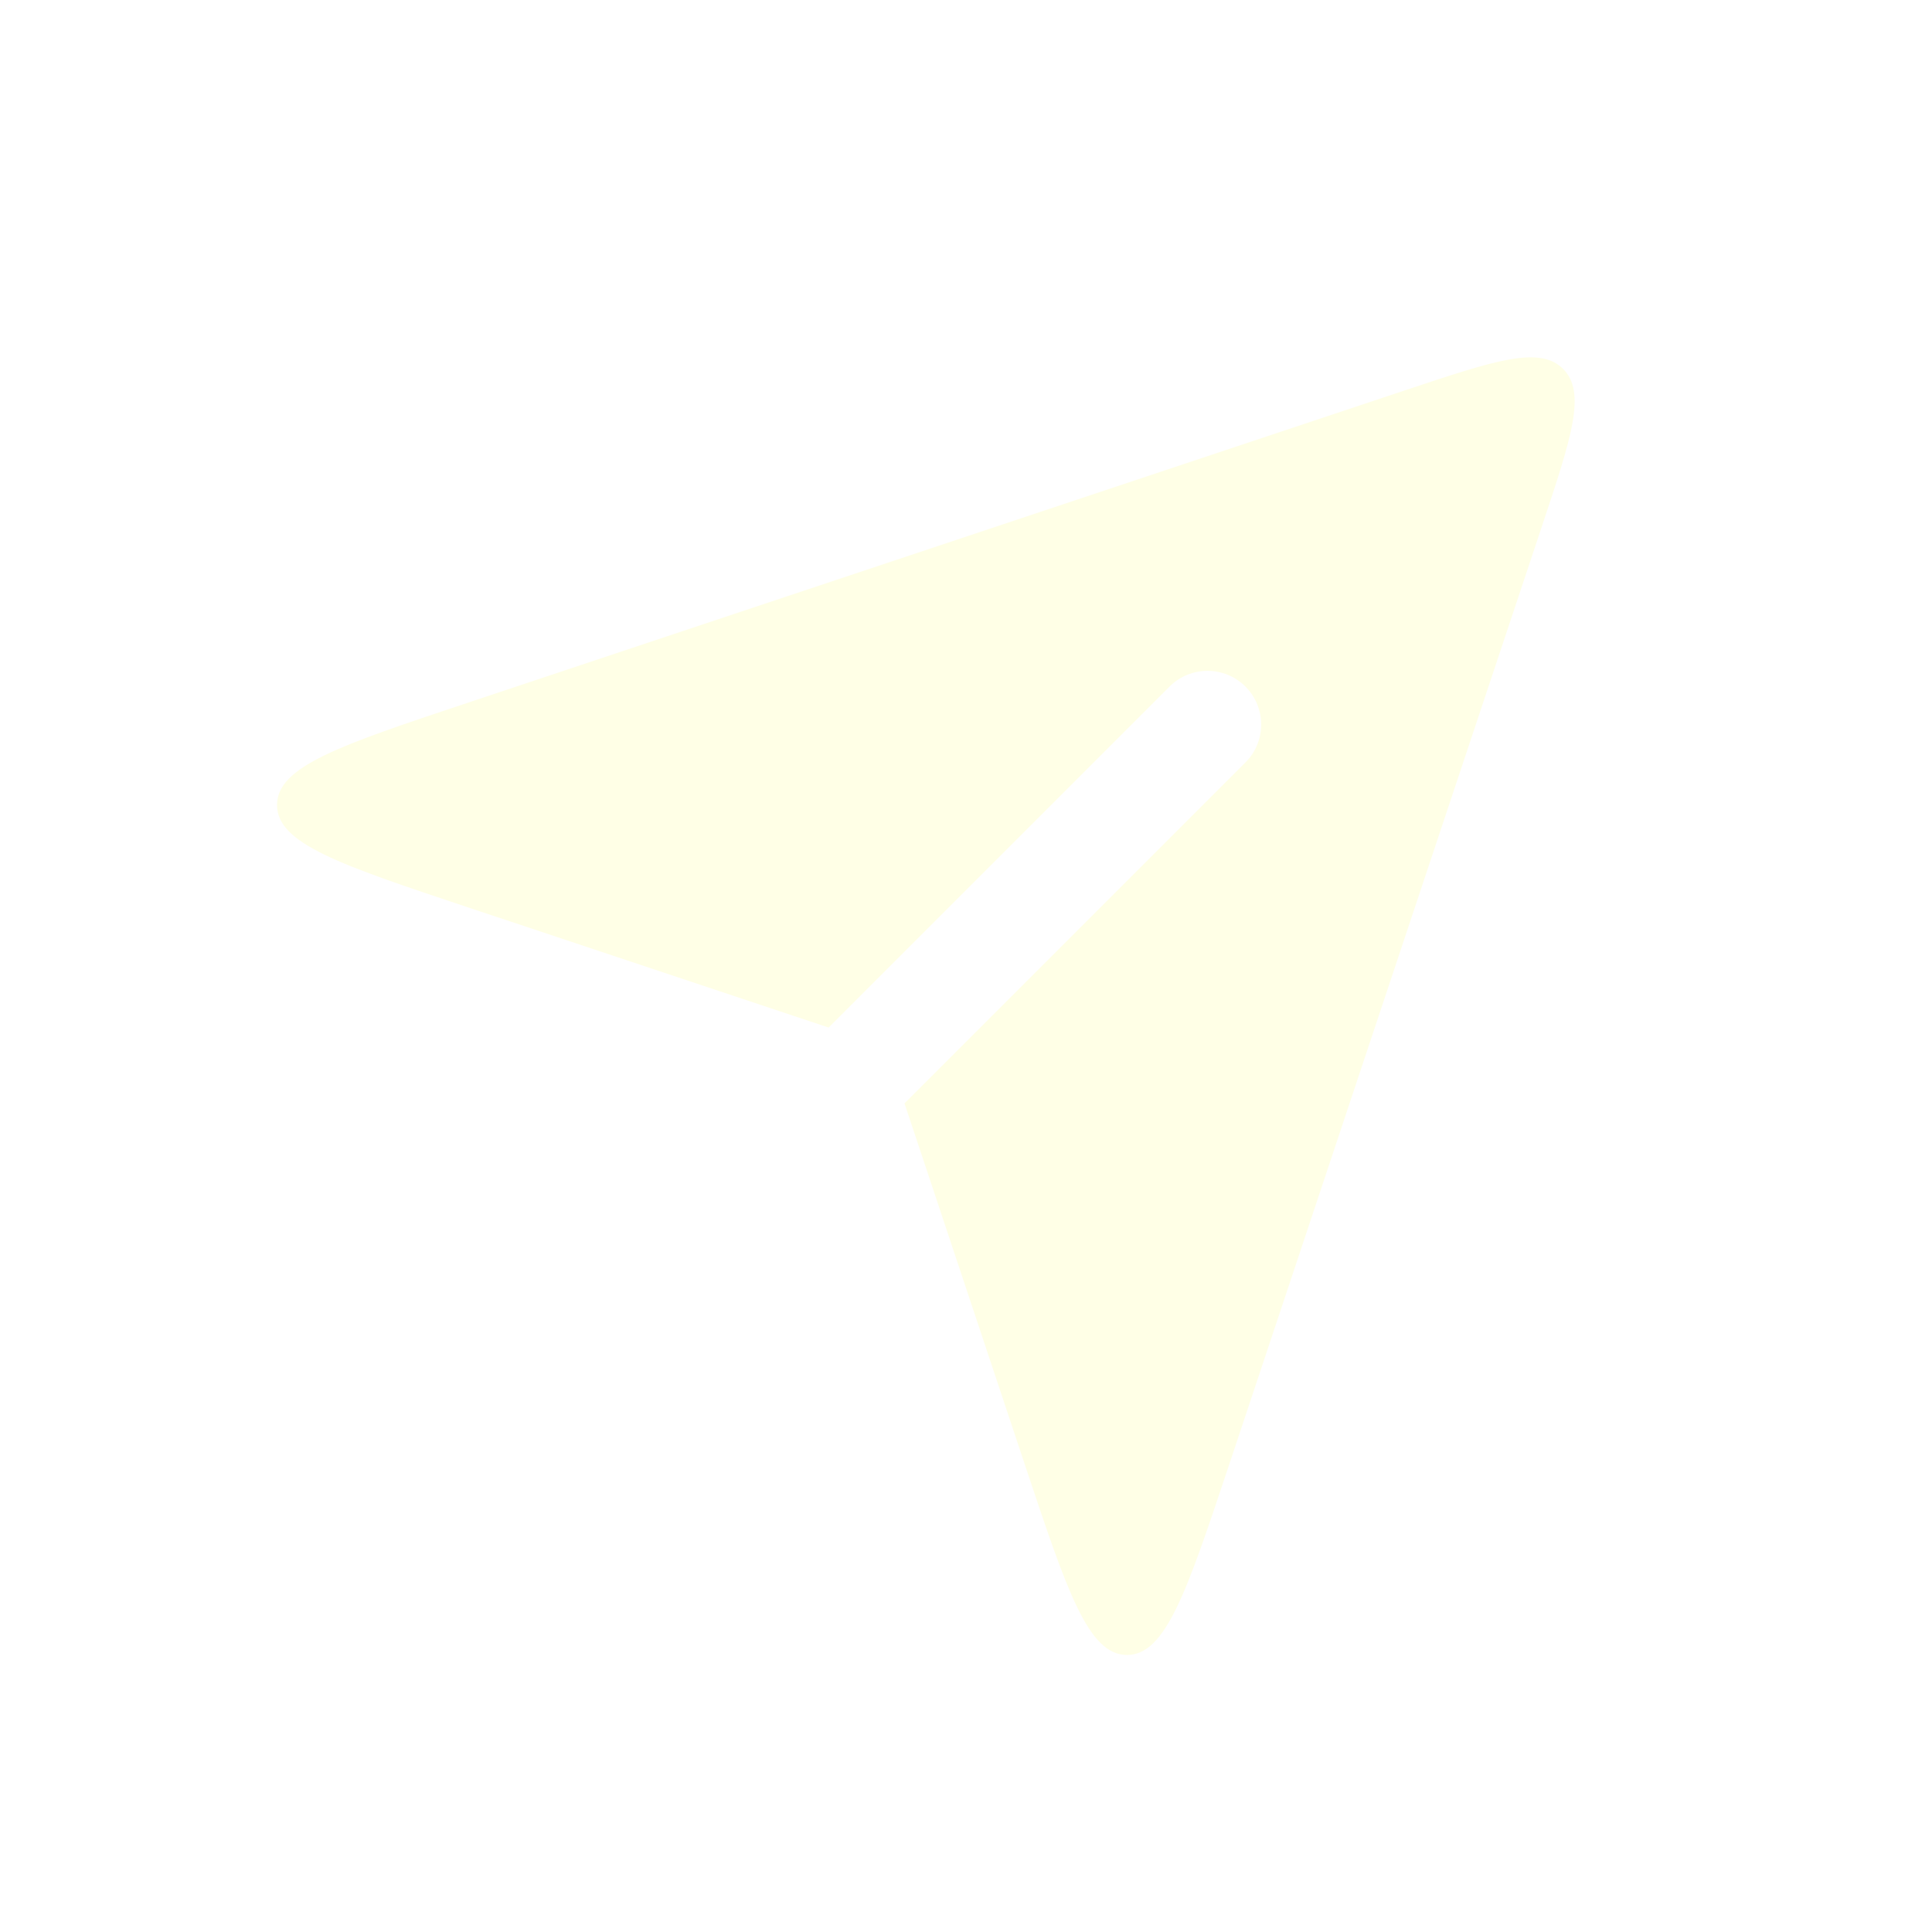
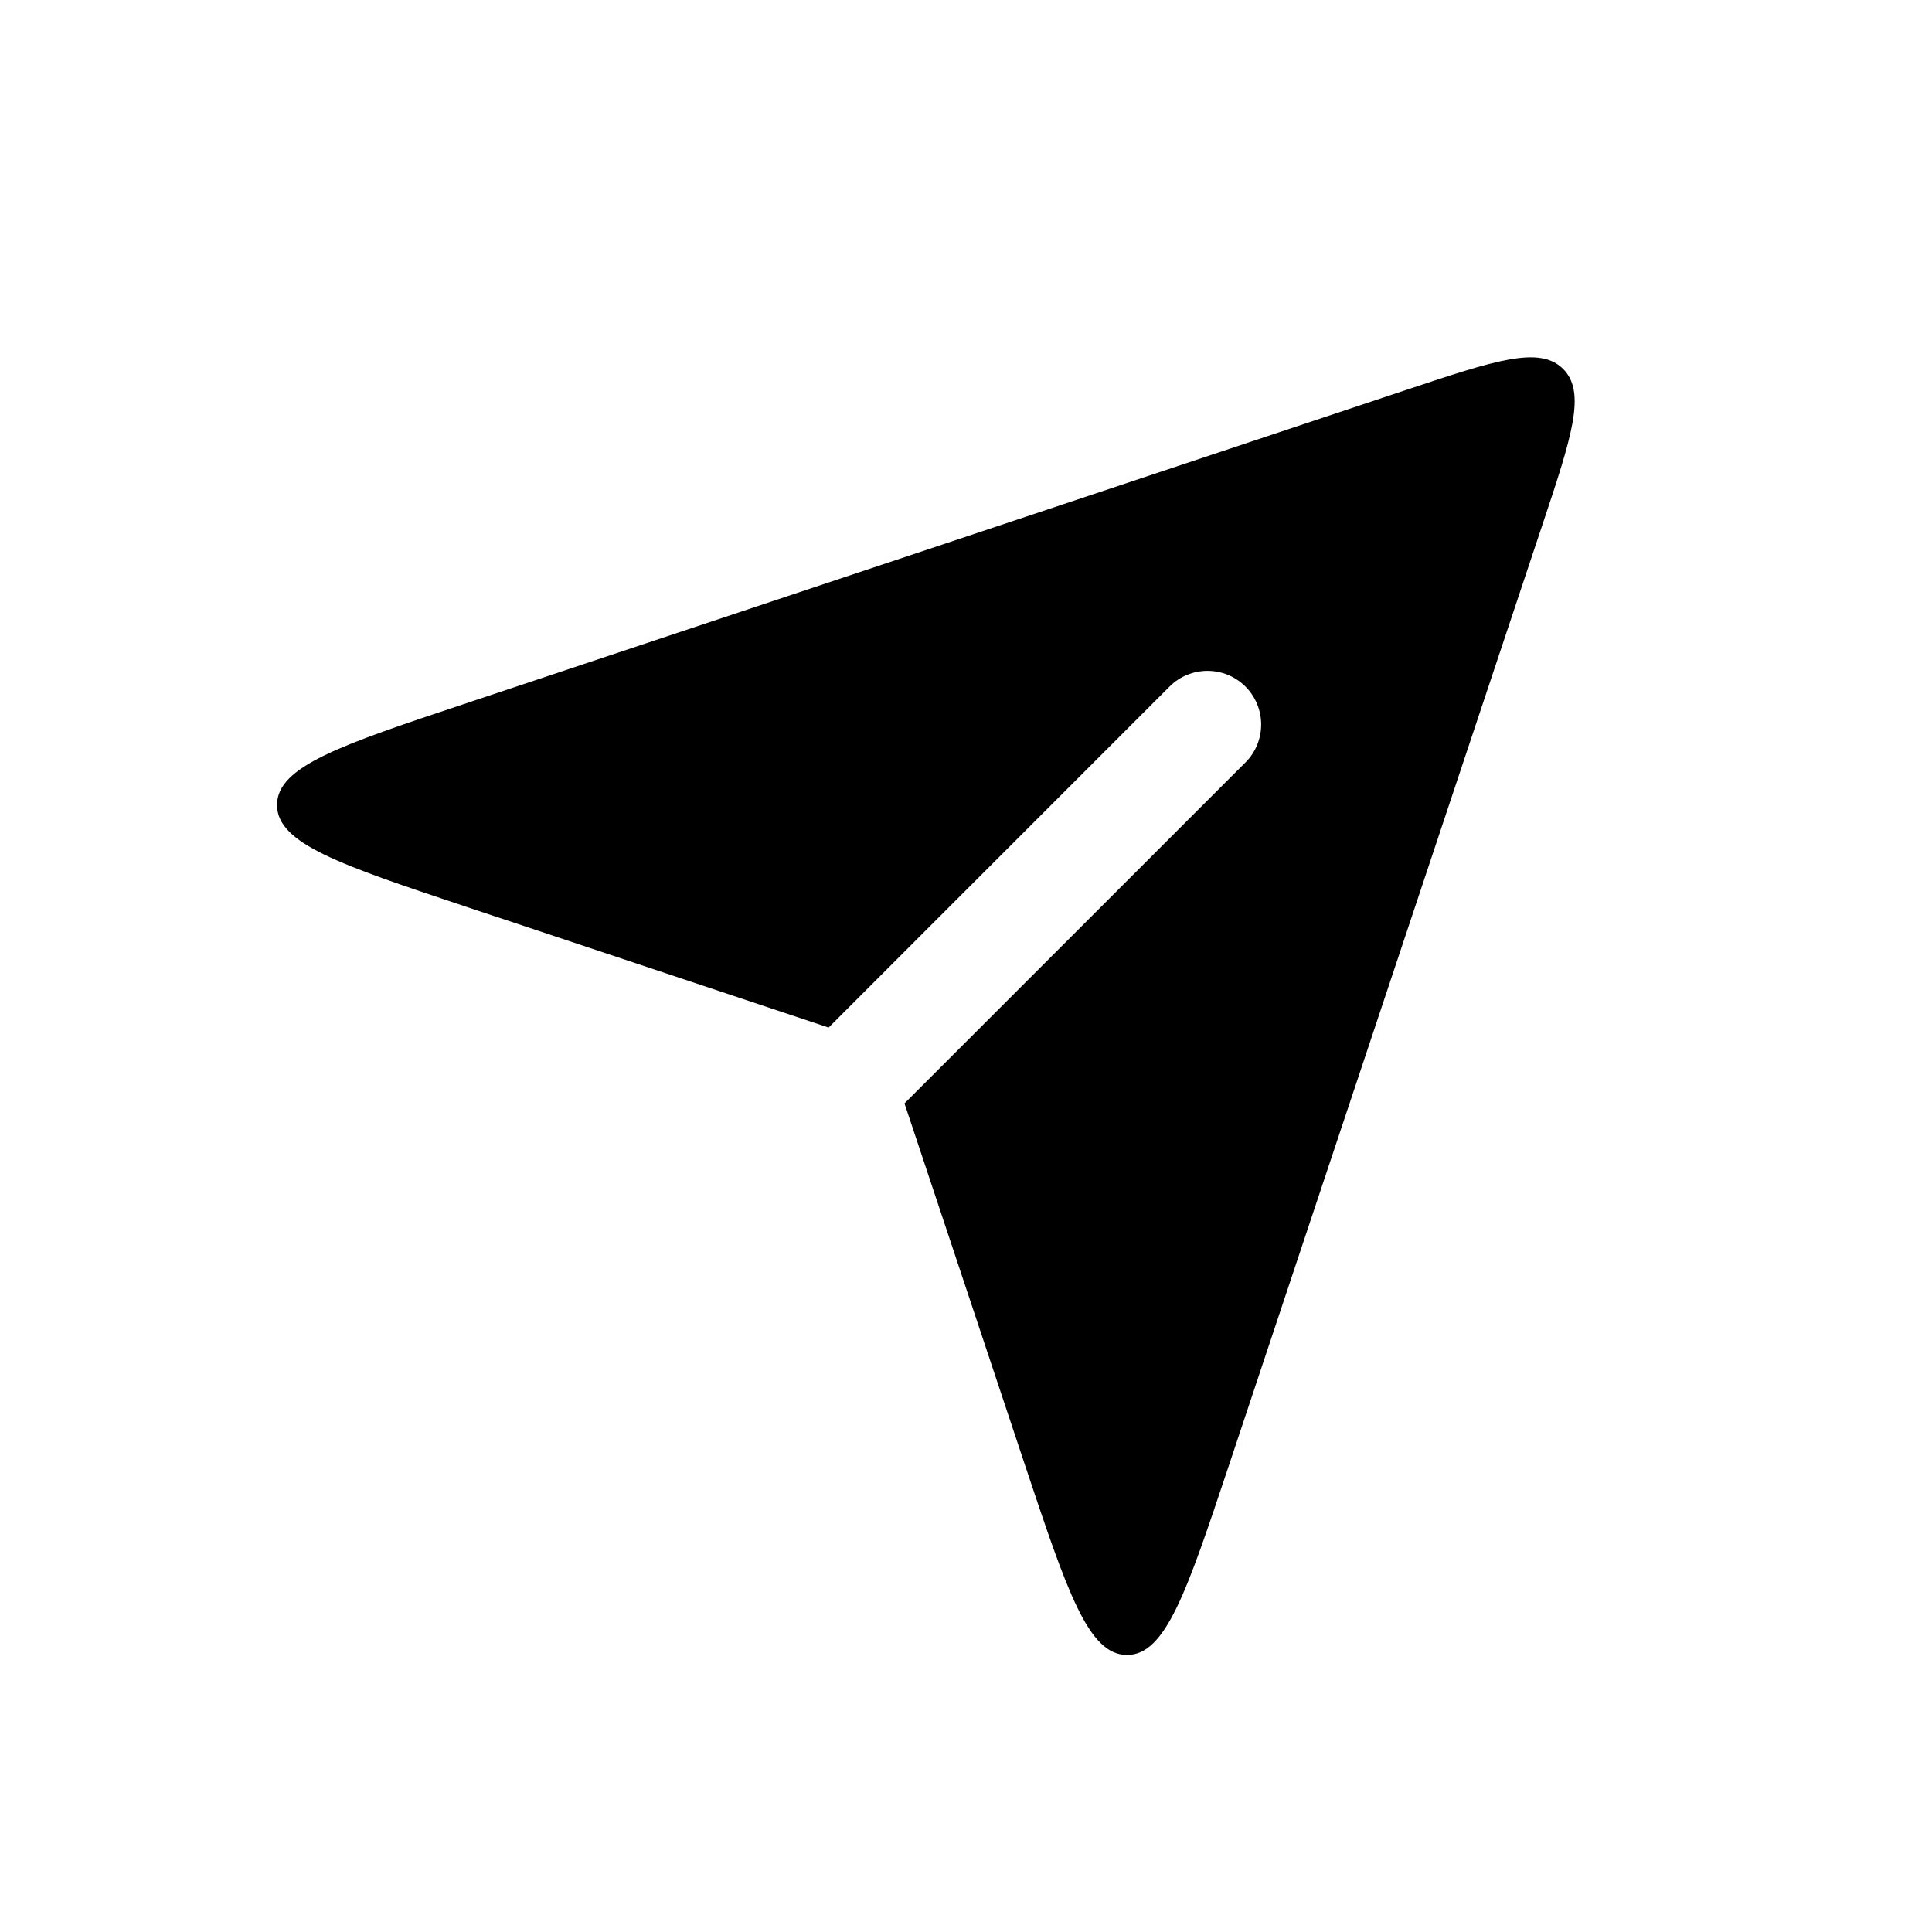
<svg xmlns="http://www.w3.org/2000/svg" width="36" height="36" viewBox="0 0 36 36" fill="none">
-   <path d="M26.205 7.265C27.861 6.713 28.689 6.437 29.126 6.874C29.563 7.311 29.287 8.14 28.735 9.795L22.898 27.308C22.113 29.661 21.721 30.838 21 30.838C20.279 30.838 19.887 29.661 19.102 27.308L16.854 20.56L23.207 14.207C23.598 13.817 23.597 13.184 23.207 12.793C22.817 12.403 22.183 12.403 21.793 12.793L15.44 19.147L8.692 16.898C6.339 16.113 5.162 15.721 5.162 15C5.162 14.28 6.339 13.887 8.692 13.103L26.205 7.265Z" fill="#FFFFE6" />
+   <path d="M26.205 7.265C27.861 6.713 28.689 6.437 29.126 6.874C29.563 7.311 29.287 8.14 28.735 9.795L22.898 27.308C22.113 29.661 21.721 30.838 21 30.838C20.279 30.838 19.887 29.661 19.102 27.308L16.854 20.56L23.207 14.207C23.598 13.817 23.597 13.184 23.207 12.793C22.817 12.403 22.183 12.403 21.793 12.793L15.44 19.147L8.692 16.898C6.339 16.113 5.162 15.721 5.162 15C5.162 14.28 6.339 13.887 8.692 13.103L26.205 7.265Z" fill="currentColor" />
</svg>
